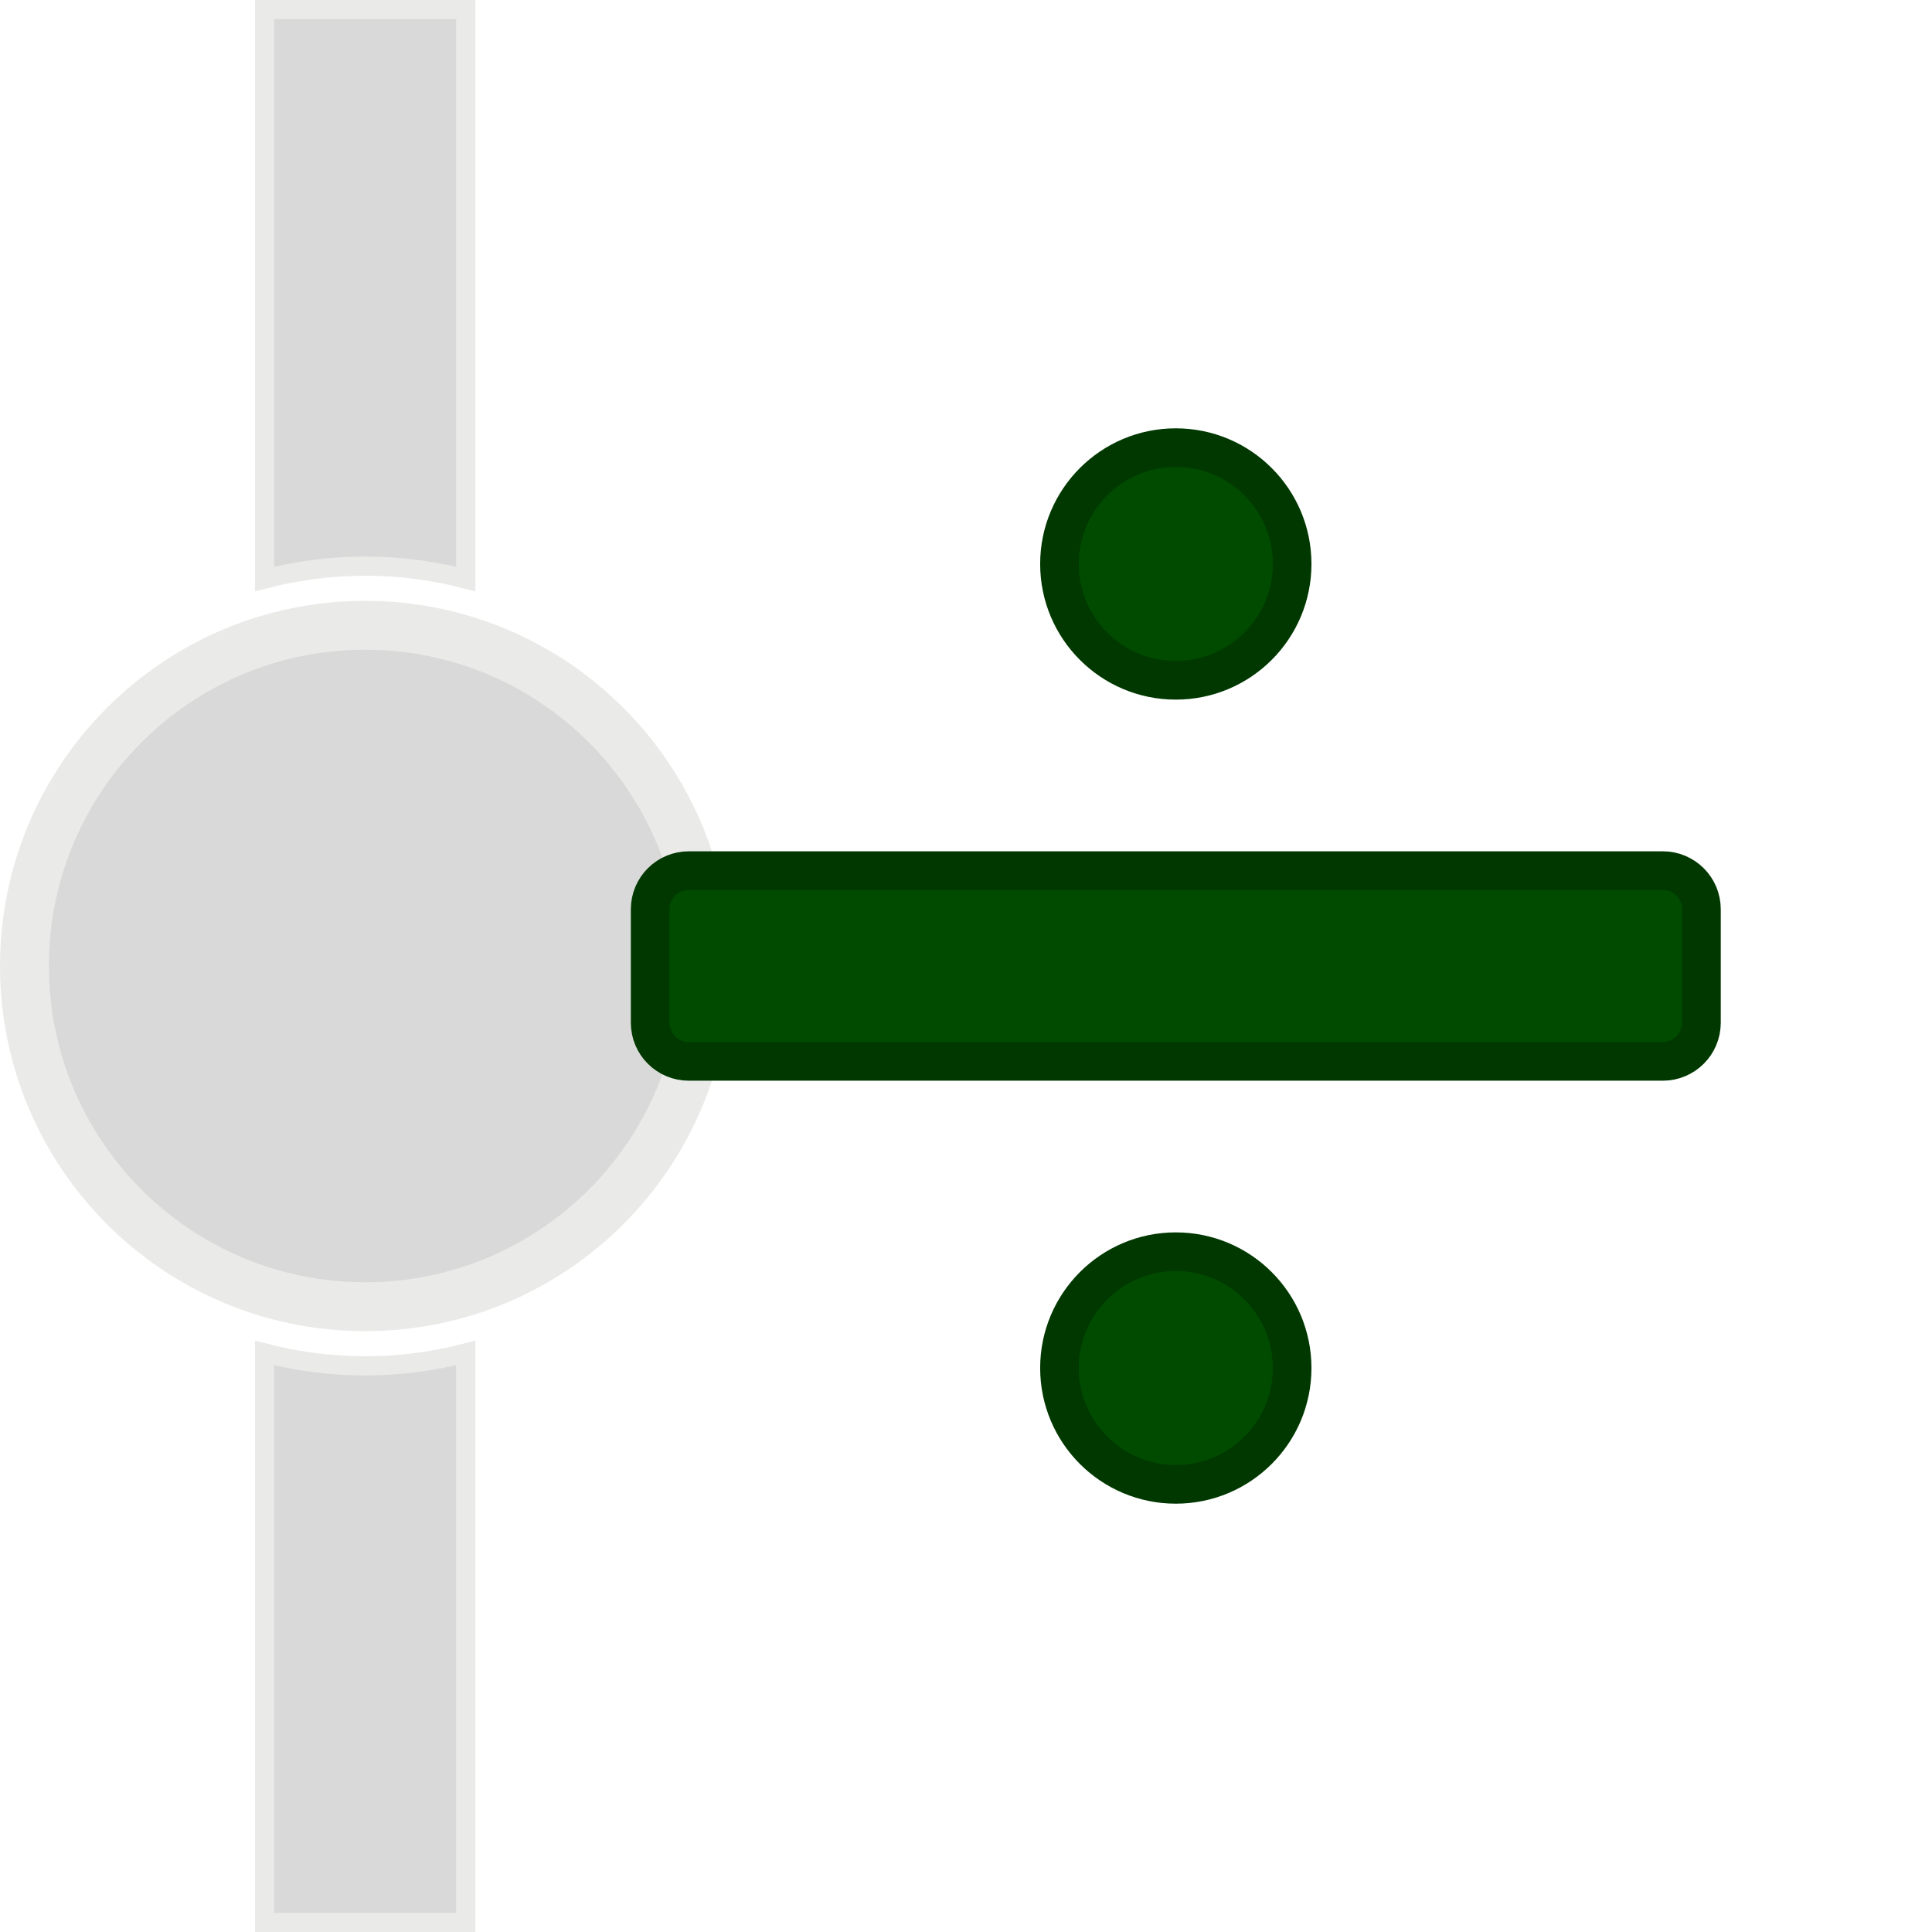
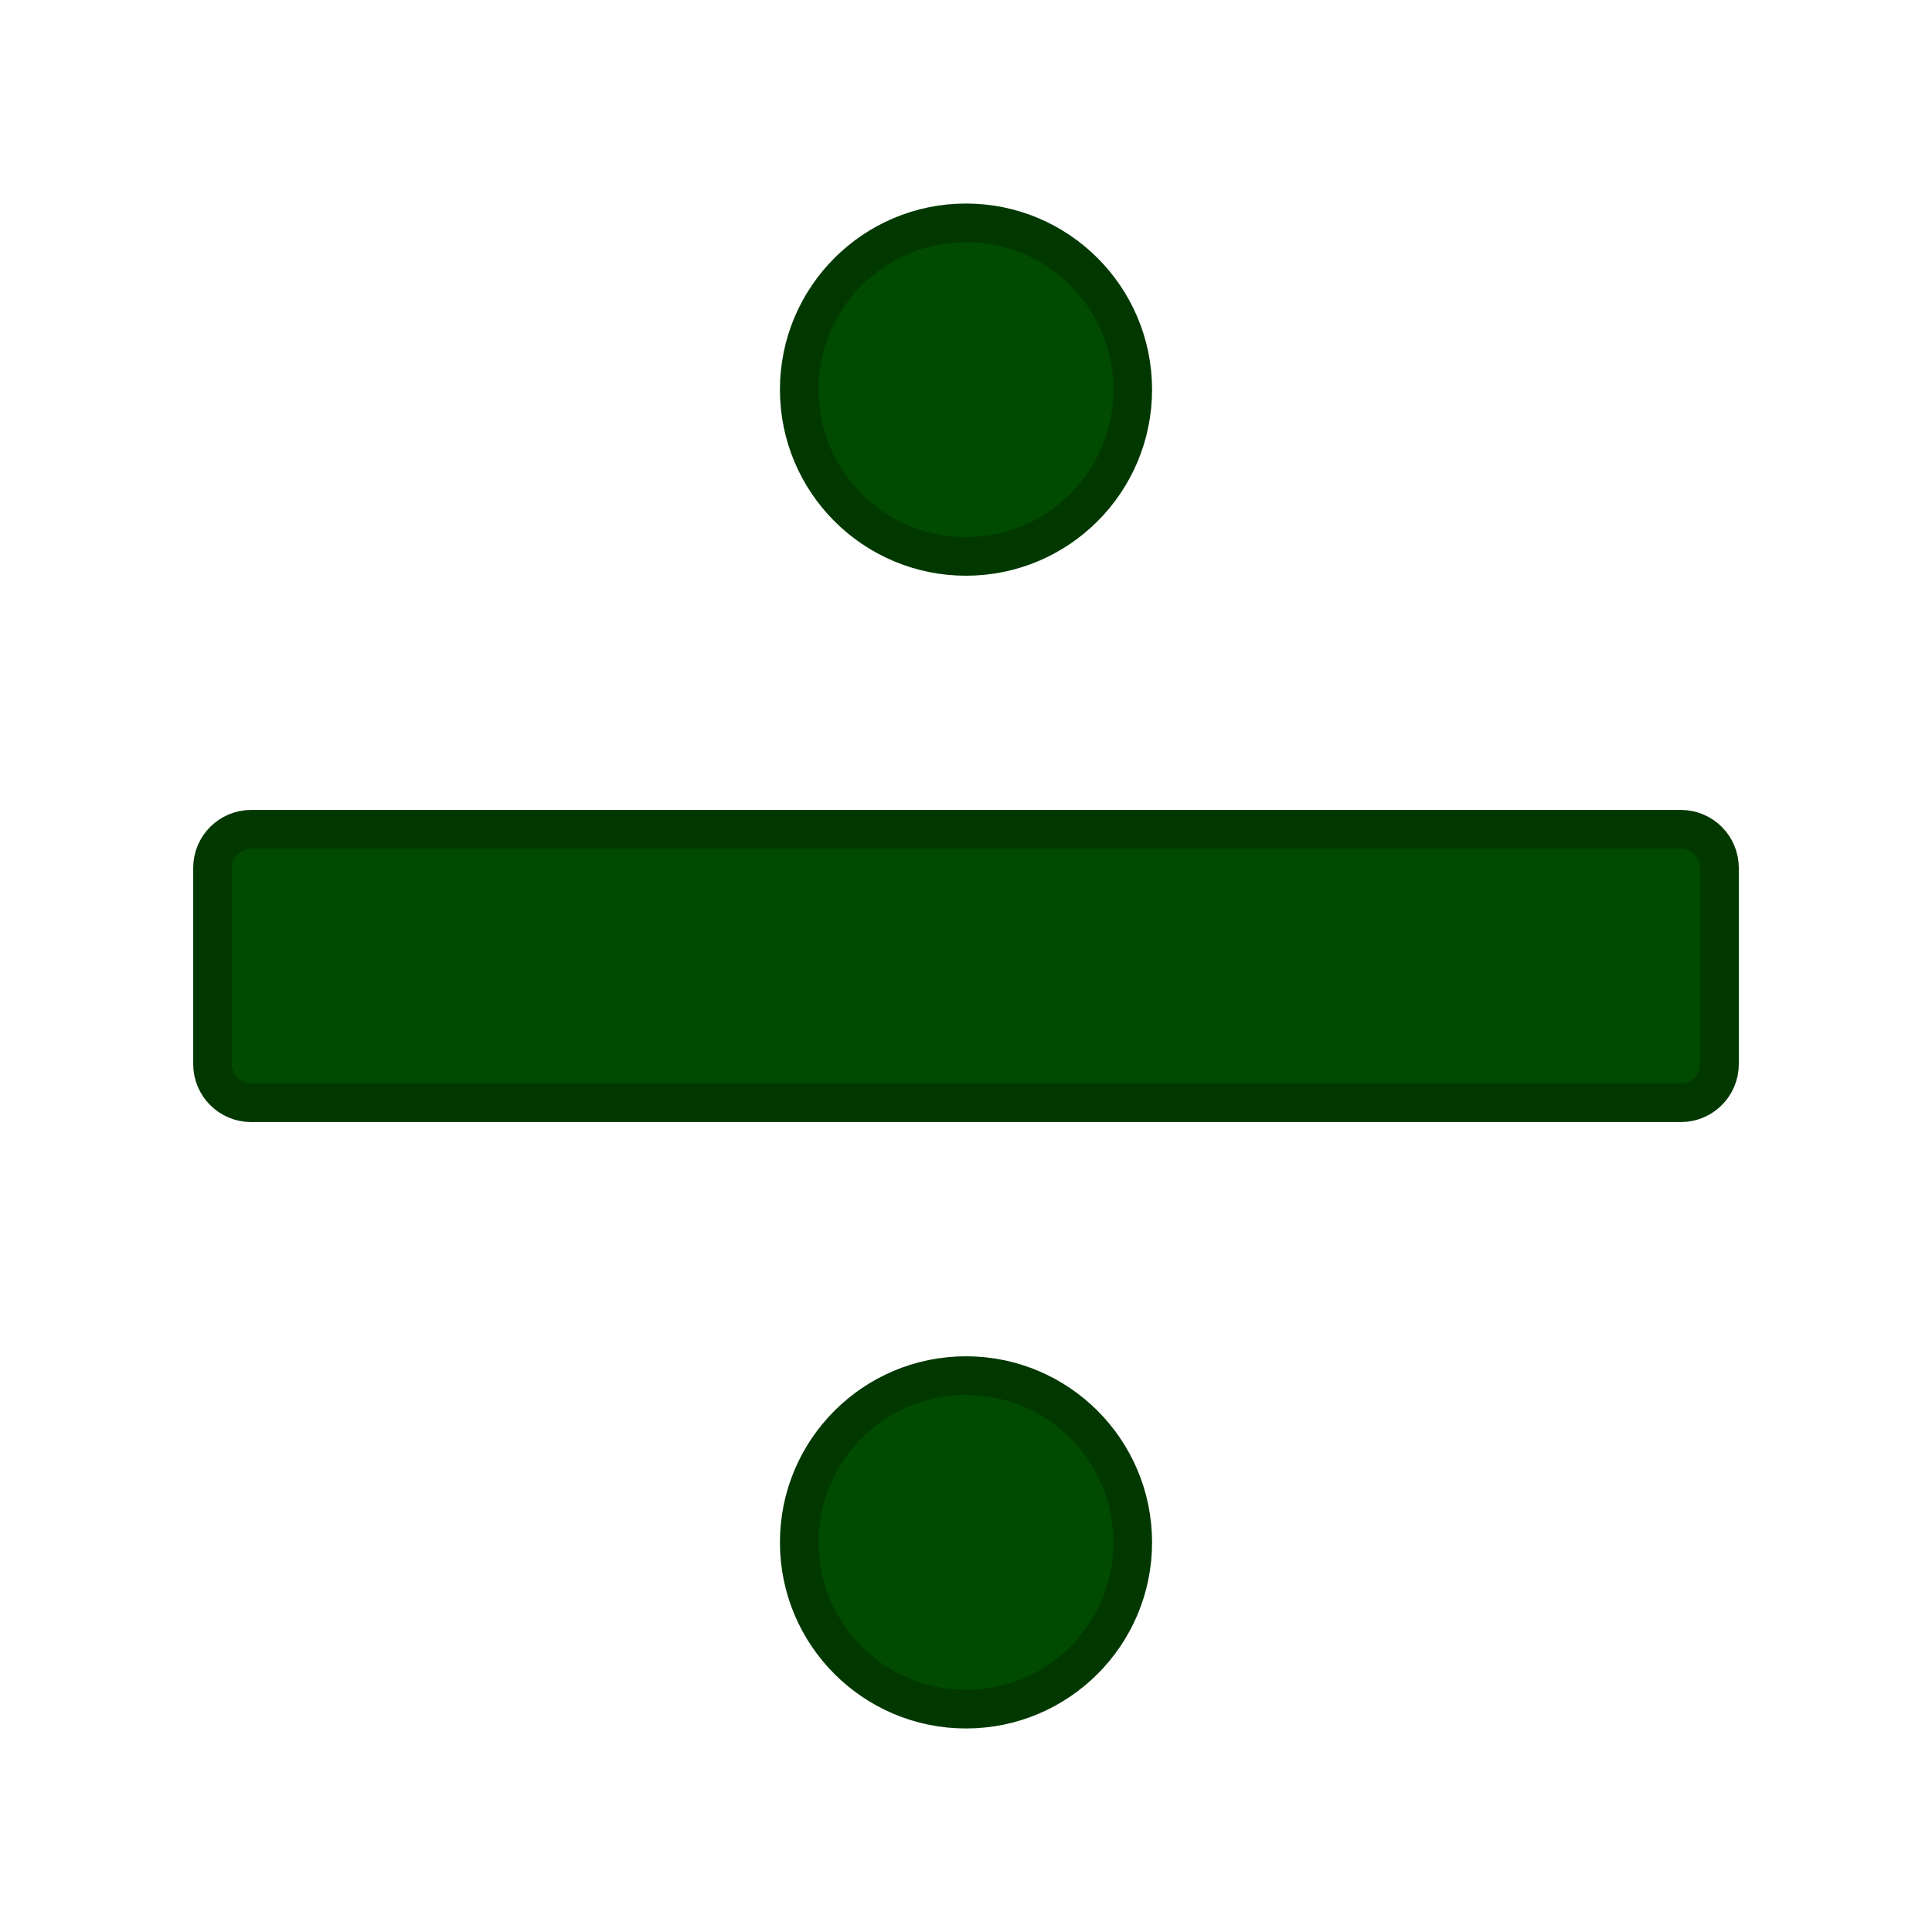
<svg xmlns="http://www.w3.org/2000/svg" version="1.0" width="100" height="100" id="svg2">
  <defs id="defs4" />
-   <g id="g863" transform="matrix(0.9900836,0,0,0.9900836,-30.60306,0.495819)" style="fill:#d9d9d9;fill-opacity:1;stroke:#eaeae9;stroke-opacity:1">
-     <circle style="fill:#d9d9d9;fill-opacity:1;stroke:#eaeae9;stroke-width:2.556;stroke-miterlimit:4;stroke-dasharray:none;stroke-dashoffset:0;stroke-opacity:1" id="path812" cx="50" cy="50" r="17.812" />
-     <path id="rect818-3" style="fill:#d9d9d9;fill-opacity:1;stroke:#eaeae9;stroke-width:1.002;stroke-miterlimit:4;stroke-dasharray:none;stroke-dashoffset:0;stroke-opacity:1" d="M 44.74,2.8749996e-8 V 29.77 A 20.904,20.904 0 0 1 50,29.096 20.904,20.904 0 0 1 55.26,29.77 V 2.8749996e-8 Z M 44.74,70.23 V 100 H 55.26 V 70.23 A 20.904,20.904 0 0 1 50,70.904 20.904,20.904 0 0 1 44.74,70.23 Z" />
-   </g>
-   <g id="g855" transform="translate(10.85938,-0.8049316)">
-     <rect style="opacity:1;fill:#004b00;fill-opacity:1;stroke:#003800;stroke-width:2;stroke-opacity:1" id="rect833" width="54.414" height="9.874" x="22.793" y="45.868" rx="2" ry="2" />
-     <circle style="opacity:1;fill:#004b00;fill-opacity:1;stroke:#003800;stroke-width:2;stroke-opacity:1" id="path835" cx="50" cy="29.996" r="6.021" />
-     <circle style="opacity:1;fill:#004b00;fill-opacity:1;stroke:#003800;stroke-width:2;stroke-opacity:1" id="path835-3" cx="50" cy="71.614" r="6.021" />
+   <g id="g855" transform="matrix(1.433453,0,0,1.433669,-21.67265,-22.83744)" style="stroke-width:0.698">
+     <rect style="opacity:1;fill:#004b00;fill-opacity:1;stroke:#003800;stroke-width:1.395;stroke-opacity:1" id="rect833" width="54.414" height="9.874" x="22.793" y="45.868" rx="1.395" ry="1.395" />
+     <circle style="opacity:1;fill:#004b00;fill-opacity:1;stroke:#003800;stroke-width:1.395;stroke-opacity:1" id="path835" cx="50" cy="29.996" r="6.021" />
+     <circle style="opacity:1;fill:#004b00;fill-opacity:1;stroke:#003800;stroke-width:1.395;stroke-opacity:1" id="path835-3" cx="50" cy="71.614" r="6.021" />
  </g>
</svg>
